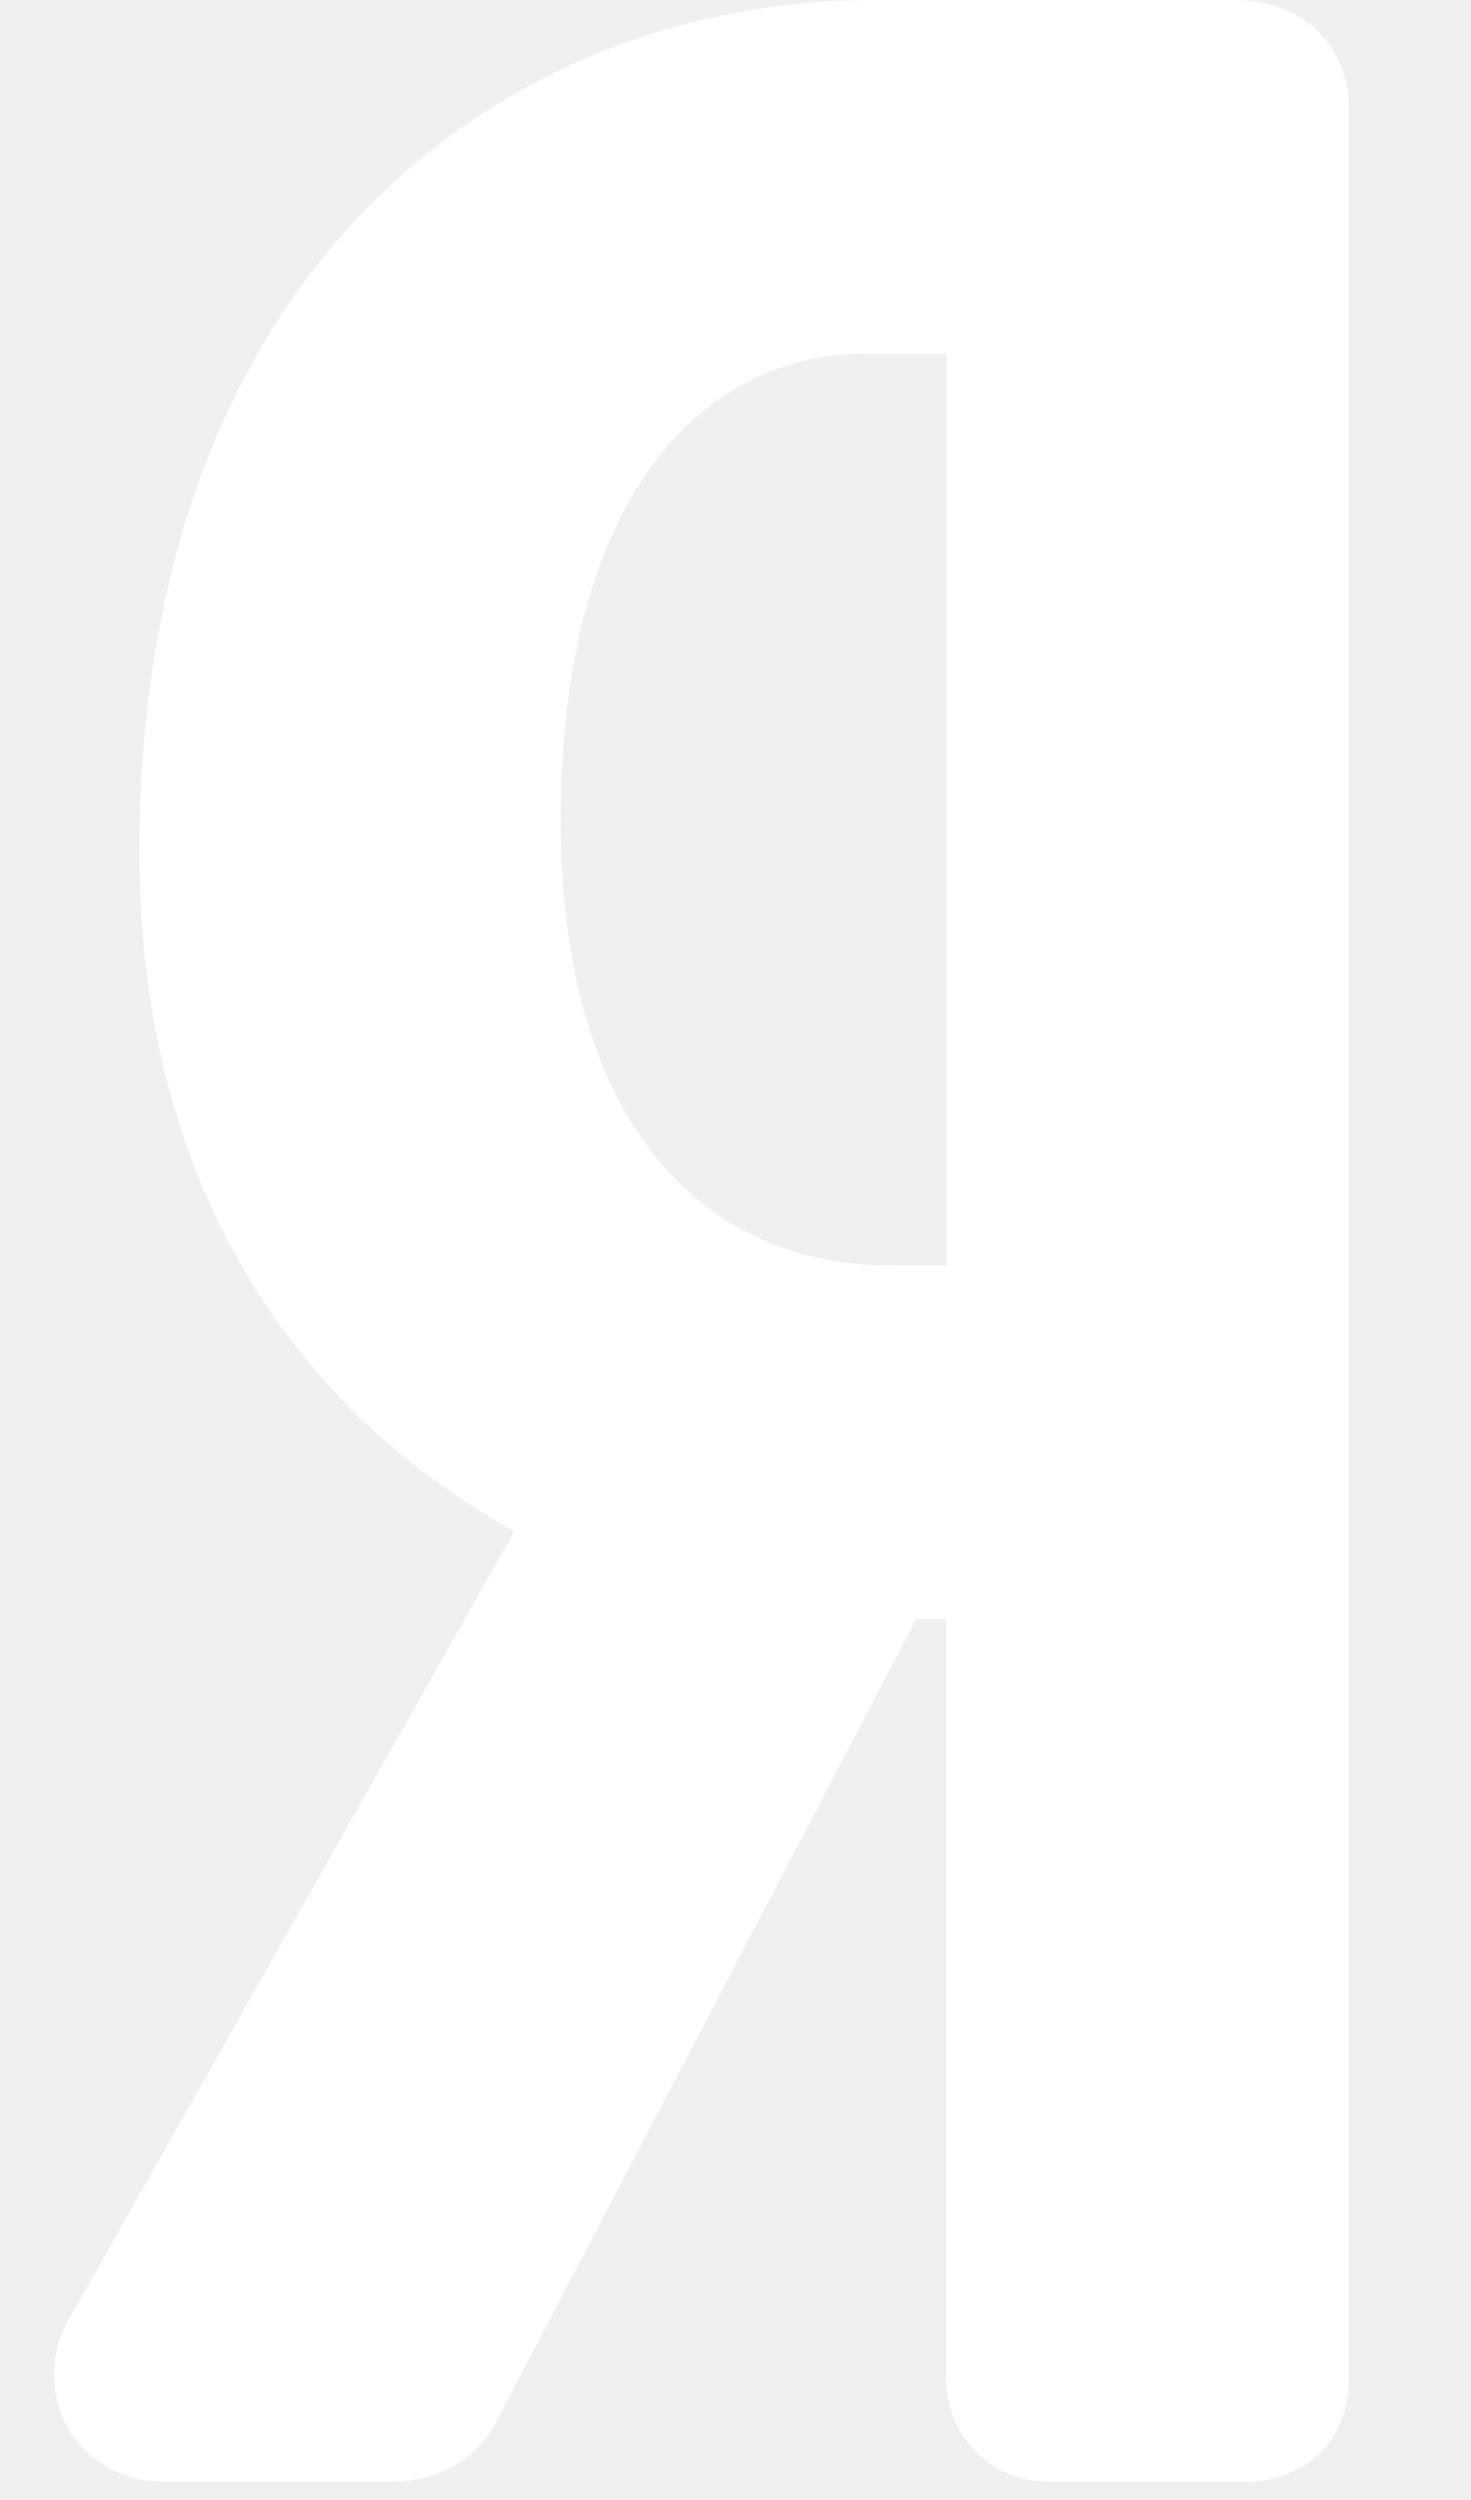
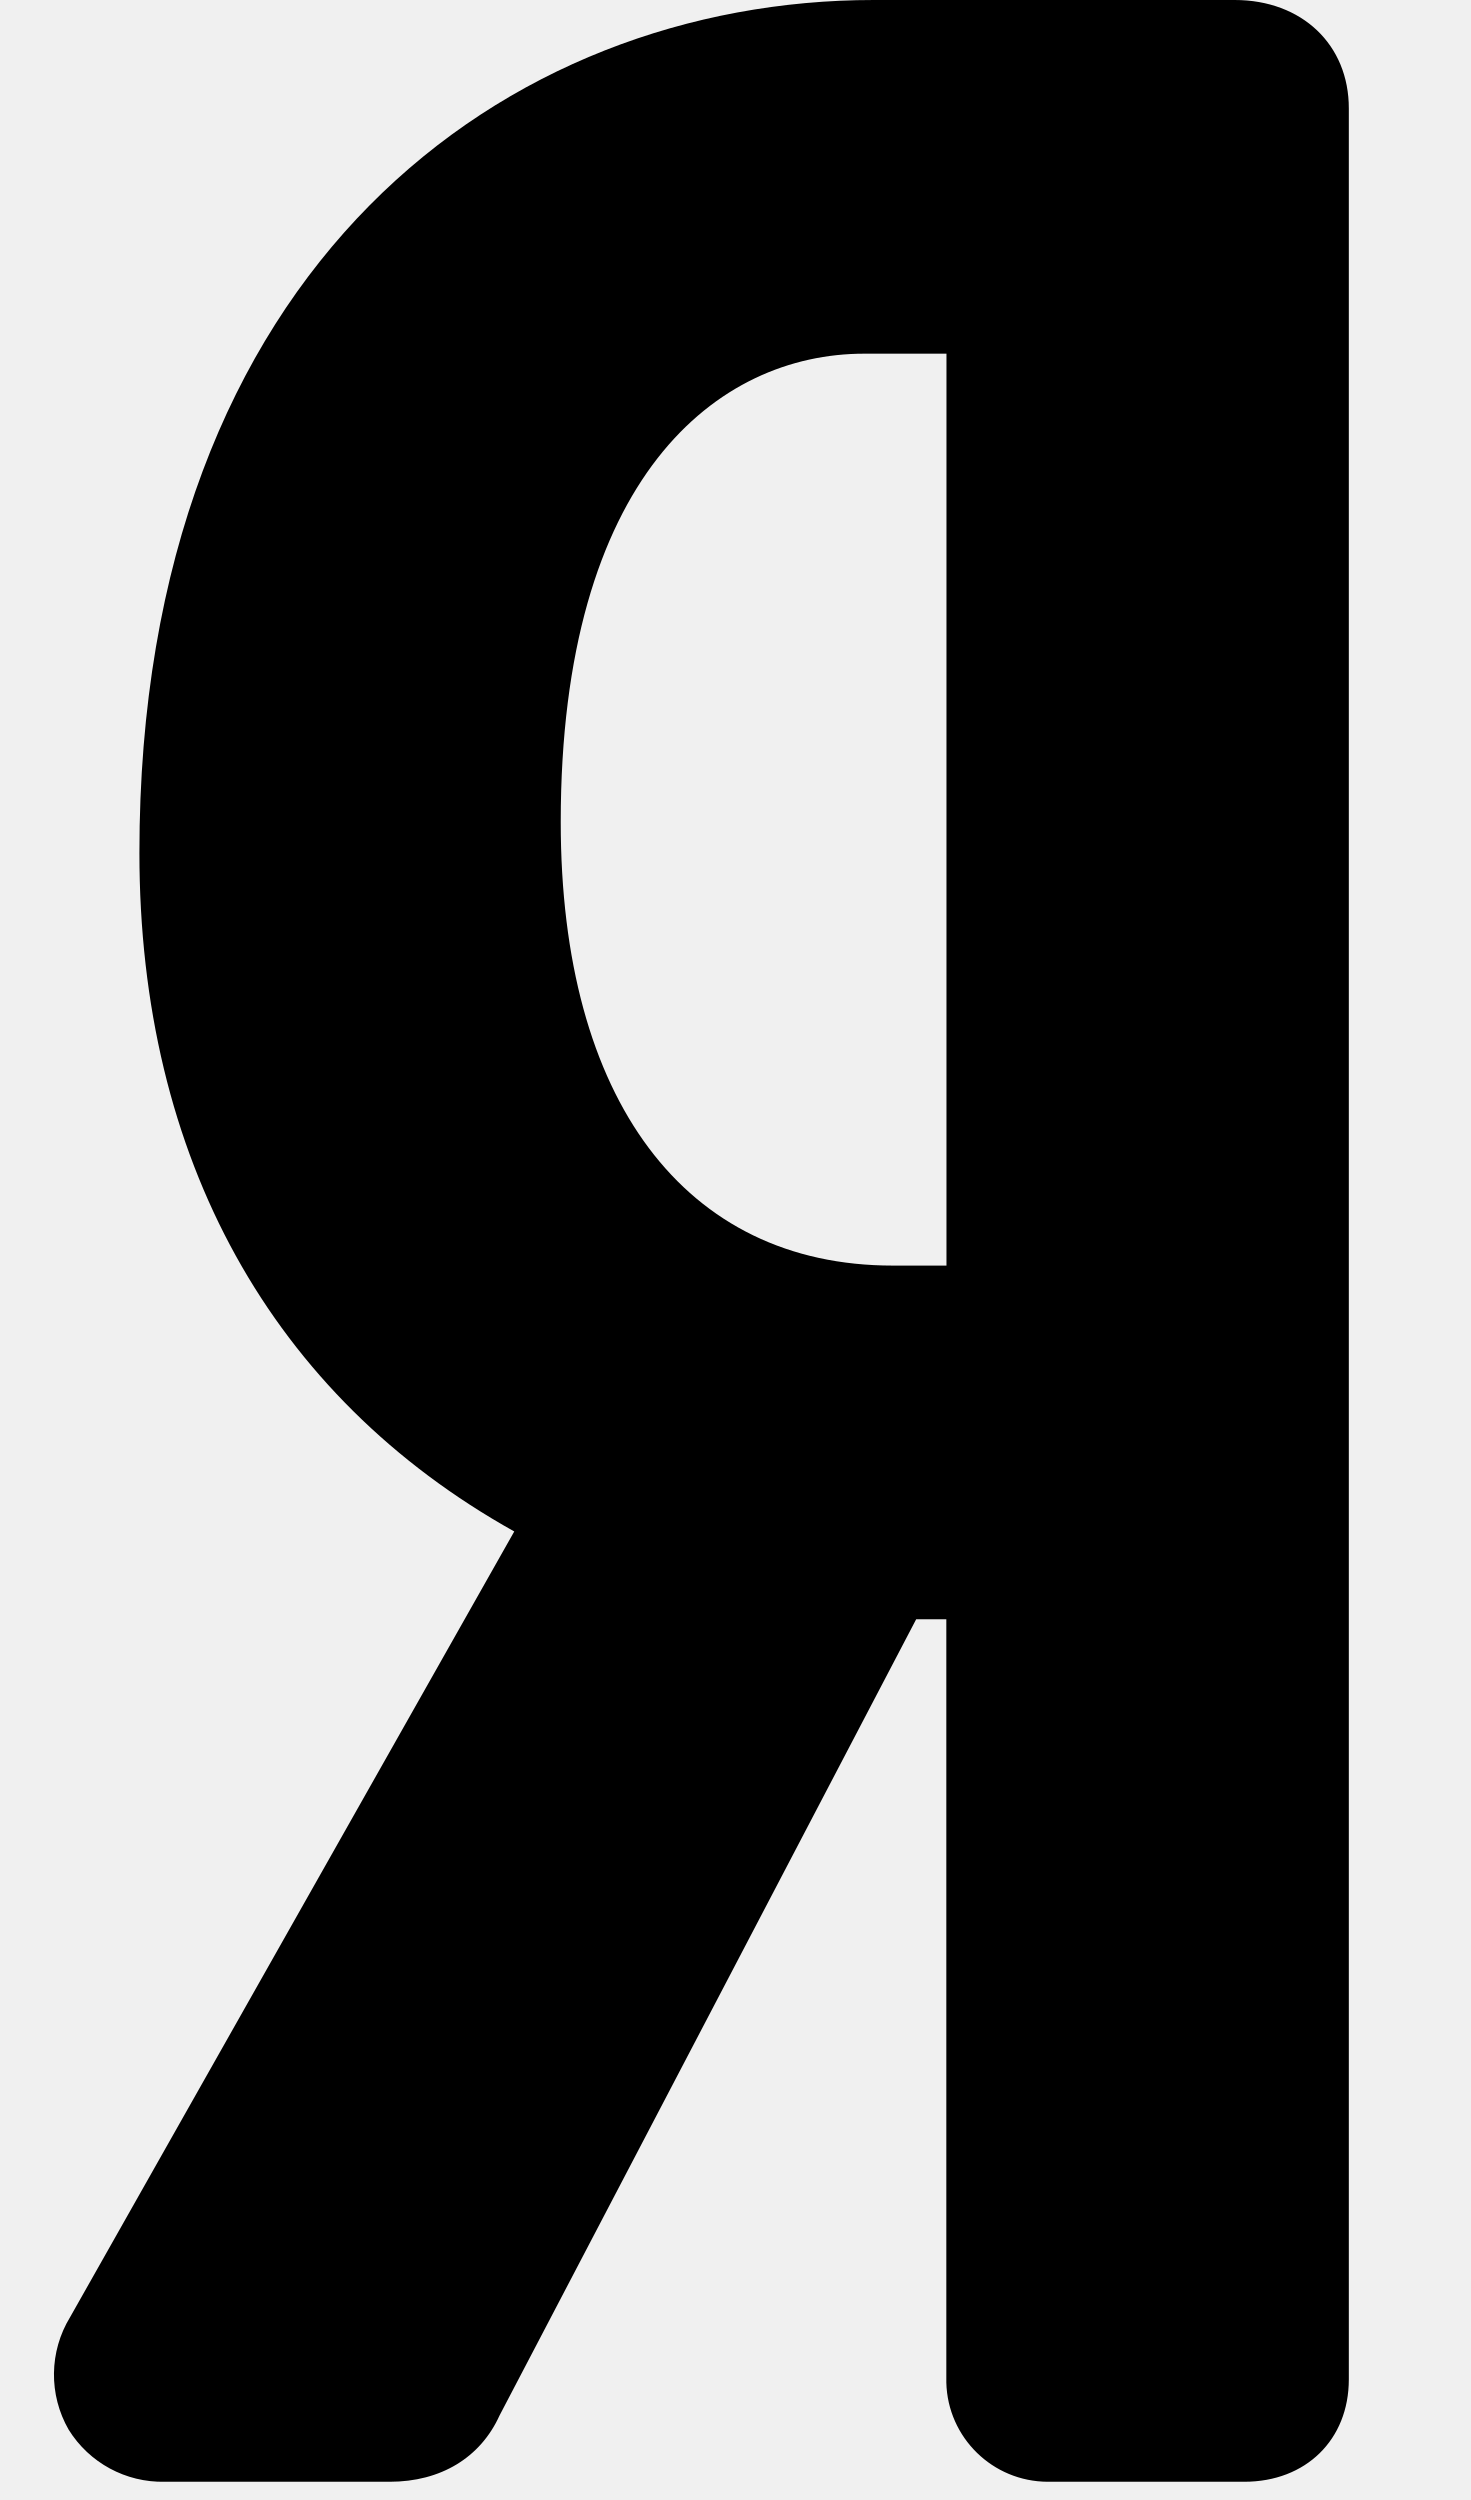
- <svg xmlns="http://www.w3.org/2000/svg" width="10" height="17" viewBox="0 0 10 17">
-   <g>
-     <g>
-       <path fill="#fff" d="M9.172.738V16.18c0 .41-.292.696-.711.696H7.125a.692.692 0 0 1-.69-.675v-5.19H6.23l-2.833 5.414c-.13.287-.4.451-.747.451H1.12a.75.75 0 0 1-.653-.354.751.751 0 0 1 .01-.766l3.02-5.342C1.848 9.493.948 7.877.948 5.8.947 1.794 3.455 0 5.942 0h2.454c.457 0 .777.304.776.738zM6.436 2.405h-.559c-.998 0-2.064.836-2.064 3.185 0 1.889.844 3.016 2.258 3.016h.365z" />
-     </g>
-   </g>
+ <svg viewBox="0 0 10 17">
+   <path d="M9.172.738V16.18c0 .41-.292.696-.711.696H7.125a.692.692 0 0 1-.69-.675v-5.19H6.23l-2.833 5.414c-.13.287-.4.451-.747.451H1.12a.75.75 0 0 1-.653-.354.751.751 0 0 1 .01-.766l3.02-5.342C1.848 9.493.948 7.877.948 5.8.947 1.794 3.455 0 5.942 0h2.454c.457 0 .777.304.776.738zM6.436 2.405h-.559c-.998 0-2.064.836-2.064 3.185 0 1.889.844 3.016 2.258 3.016h.365z" />
</svg>
